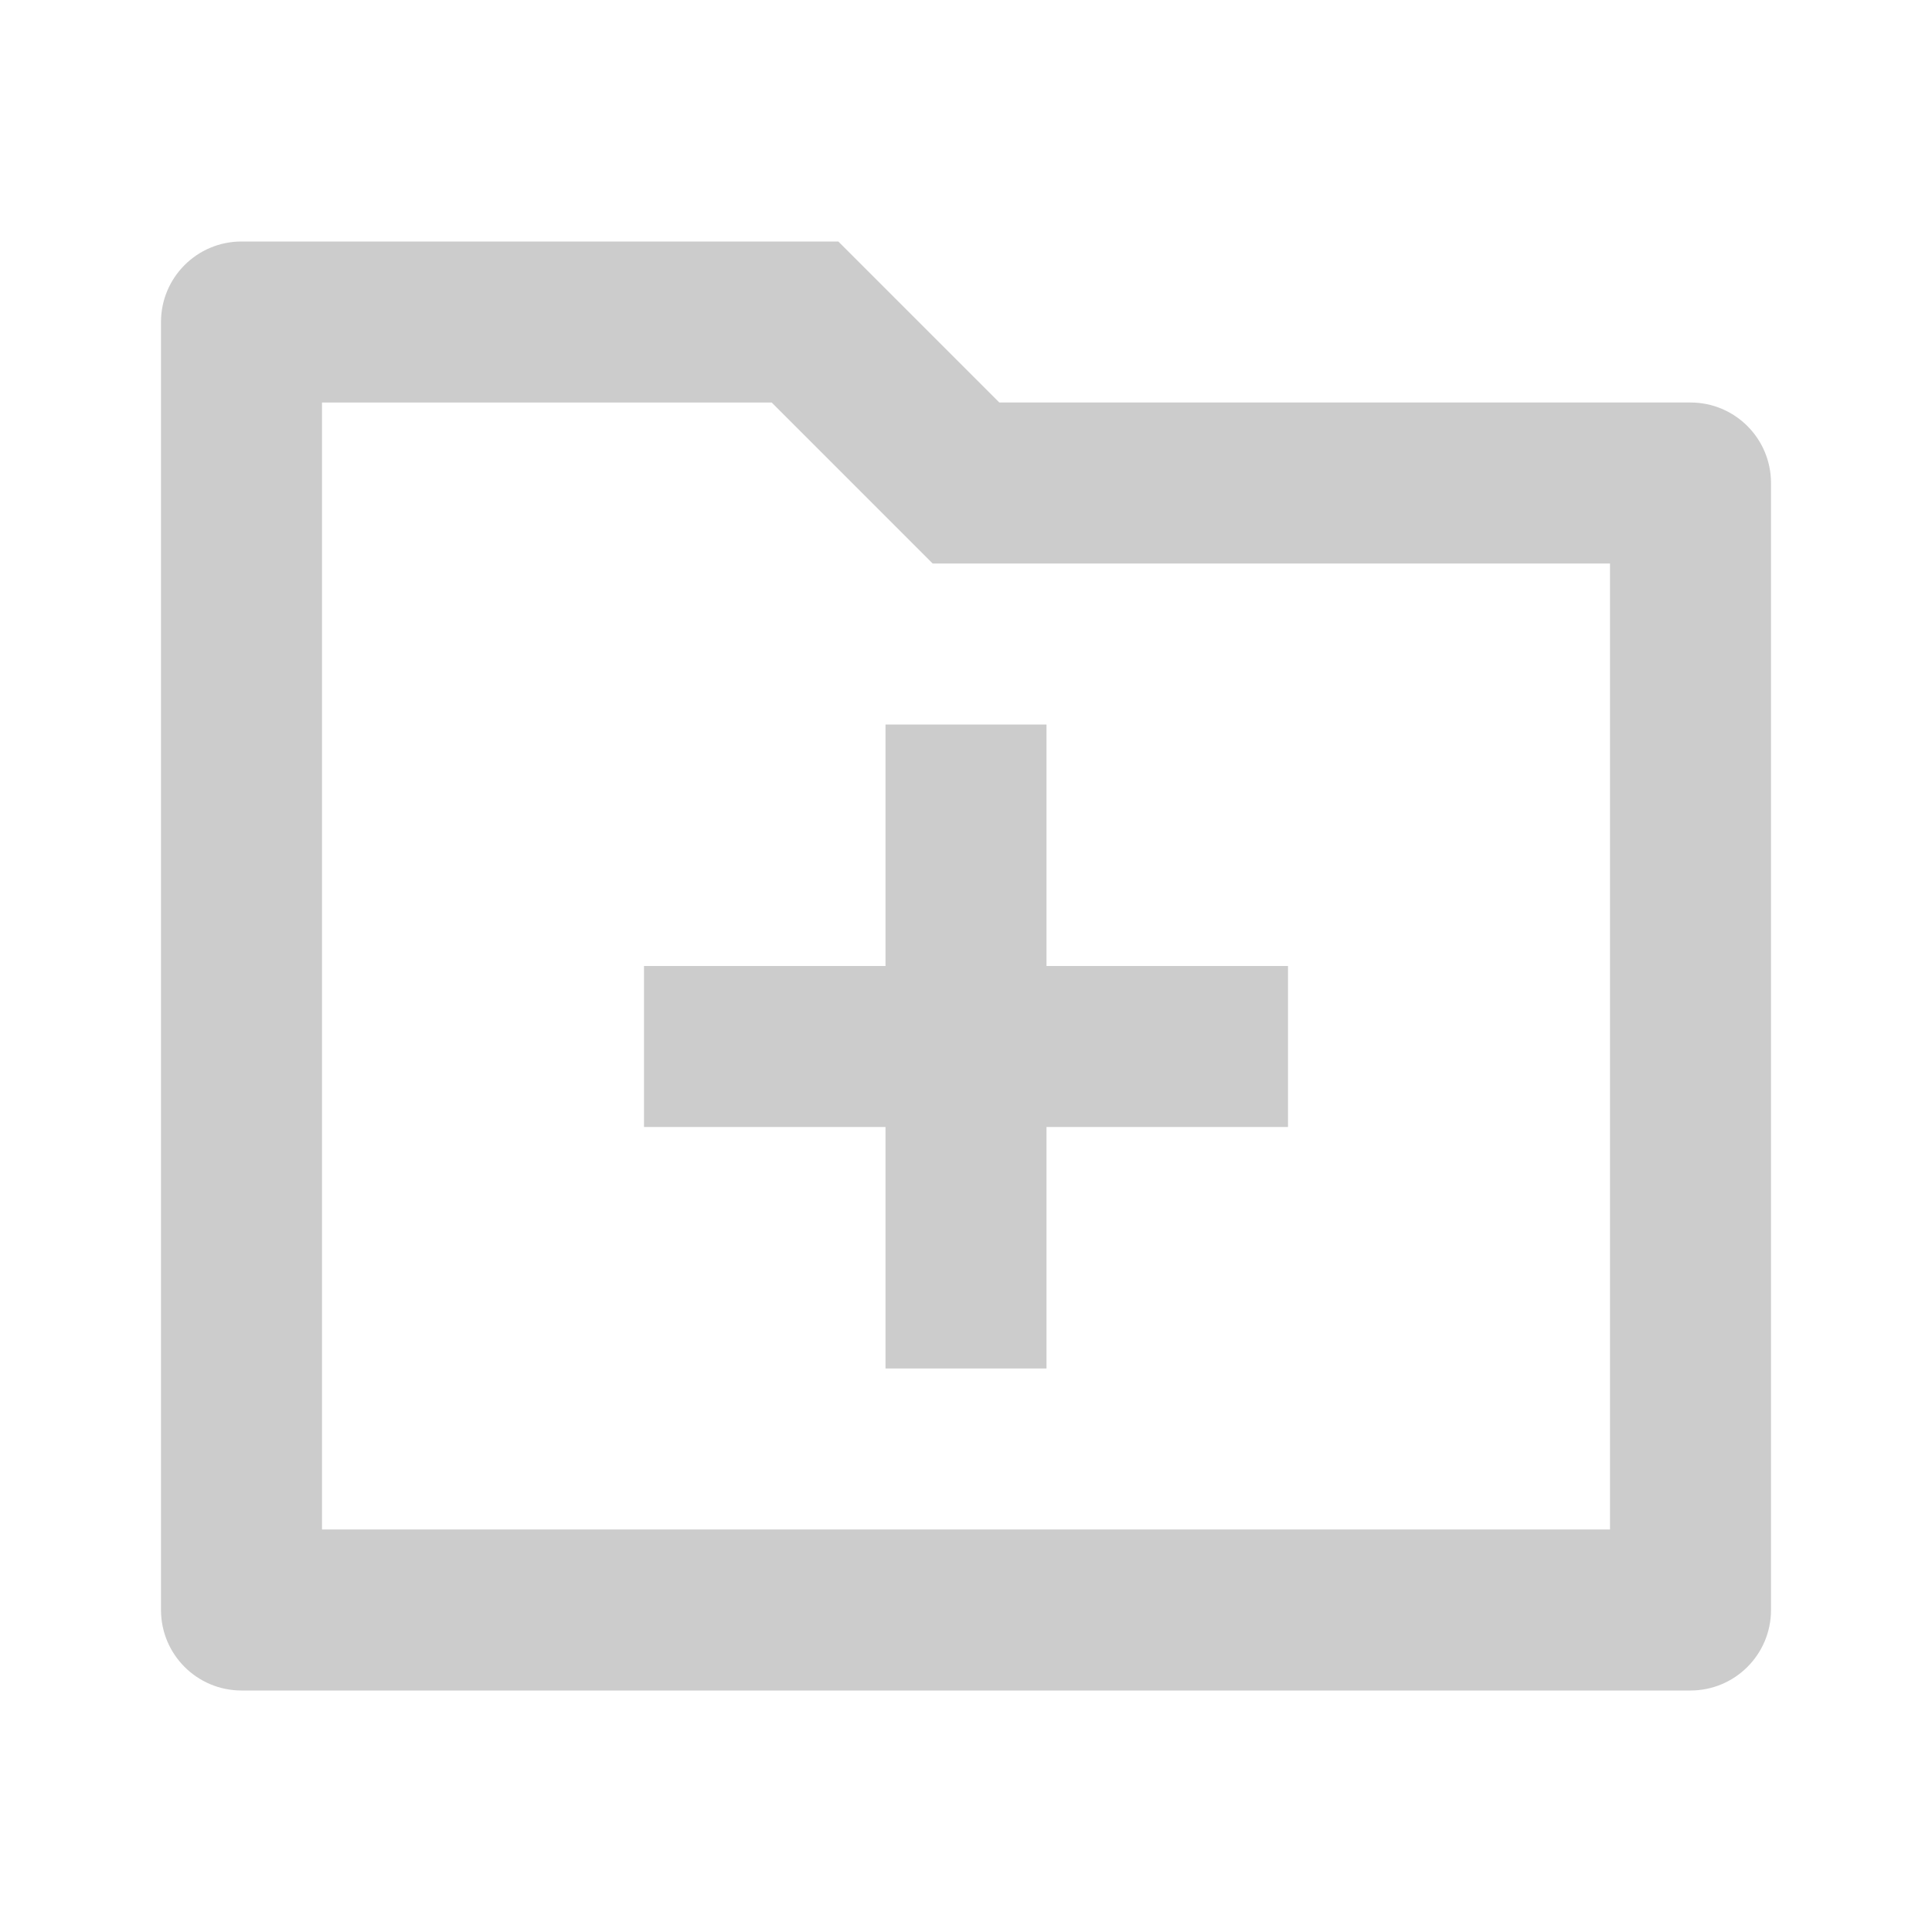
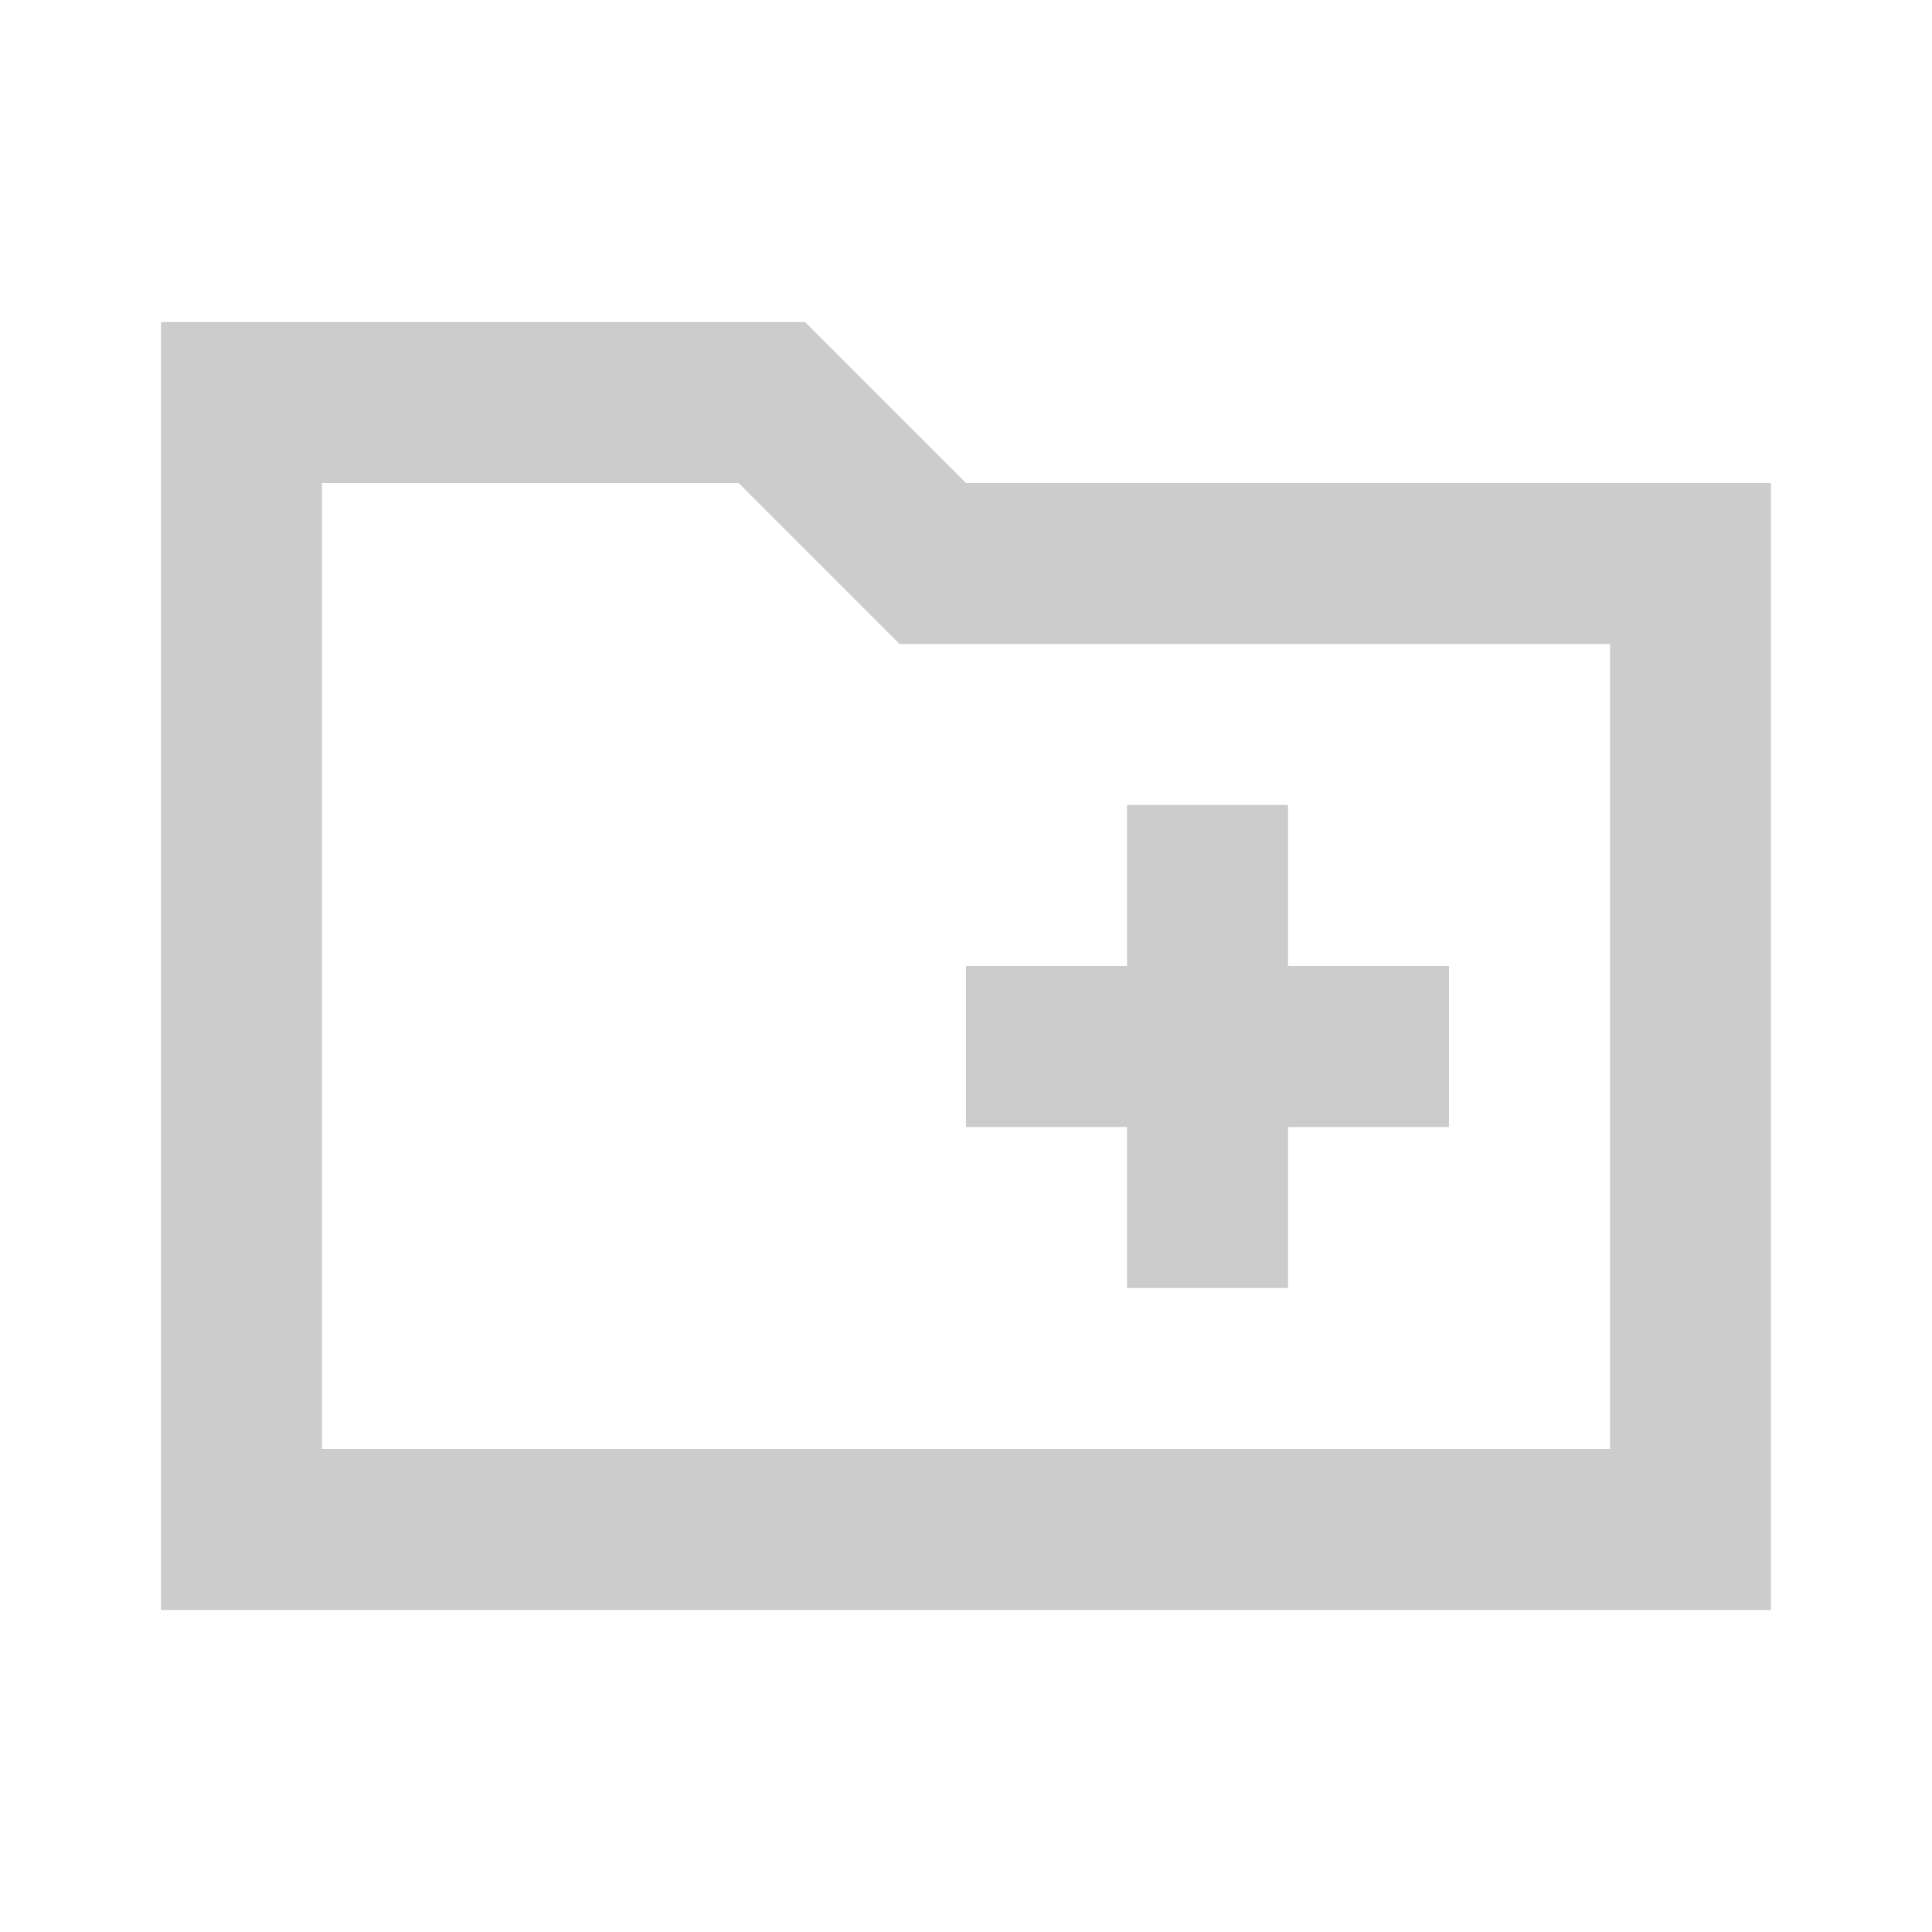
- <svg xmlns="http://www.w3.org/2000/svg" t="1742365319632" class="icon" viewBox="0 0 1024 1024" version="1.1" p-id="7424" width="200" height="200">
-   <path d="M529.664 213.333H896a42.667 42.667 0 0 1 42.667 42.667v597.333a42.667 42.667 0 0 1-42.667 42.667H128a42.667 42.667 0 0 1-42.667-42.667V170.667a42.667 42.667 0 0 1 42.667-42.667h316.331l85.333 85.333zM170.667 213.333v597.333h682.667V298.667h-358.997l-85.333-85.333H170.667z m298.667 298.667V384h85.333v128h128v85.333h-128v128h-85.333v-128H341.333v-85.333h128z" fill="#CCCCCC" p-id="7425" />
+ <svg xmlns="http://www.w3.org/2000/svg" width="24" height="24" viewBox="0 0 24 24">
+   <path fill="#CCCCCC" d="M2 20V4h8l2 2h10v14zm2-2h16V8h-8.825l-2-2H4zm0 0V6zm10-2h2v-2h2v-2h-2v-2h-2v2h-2v2h2z" />
</svg>
